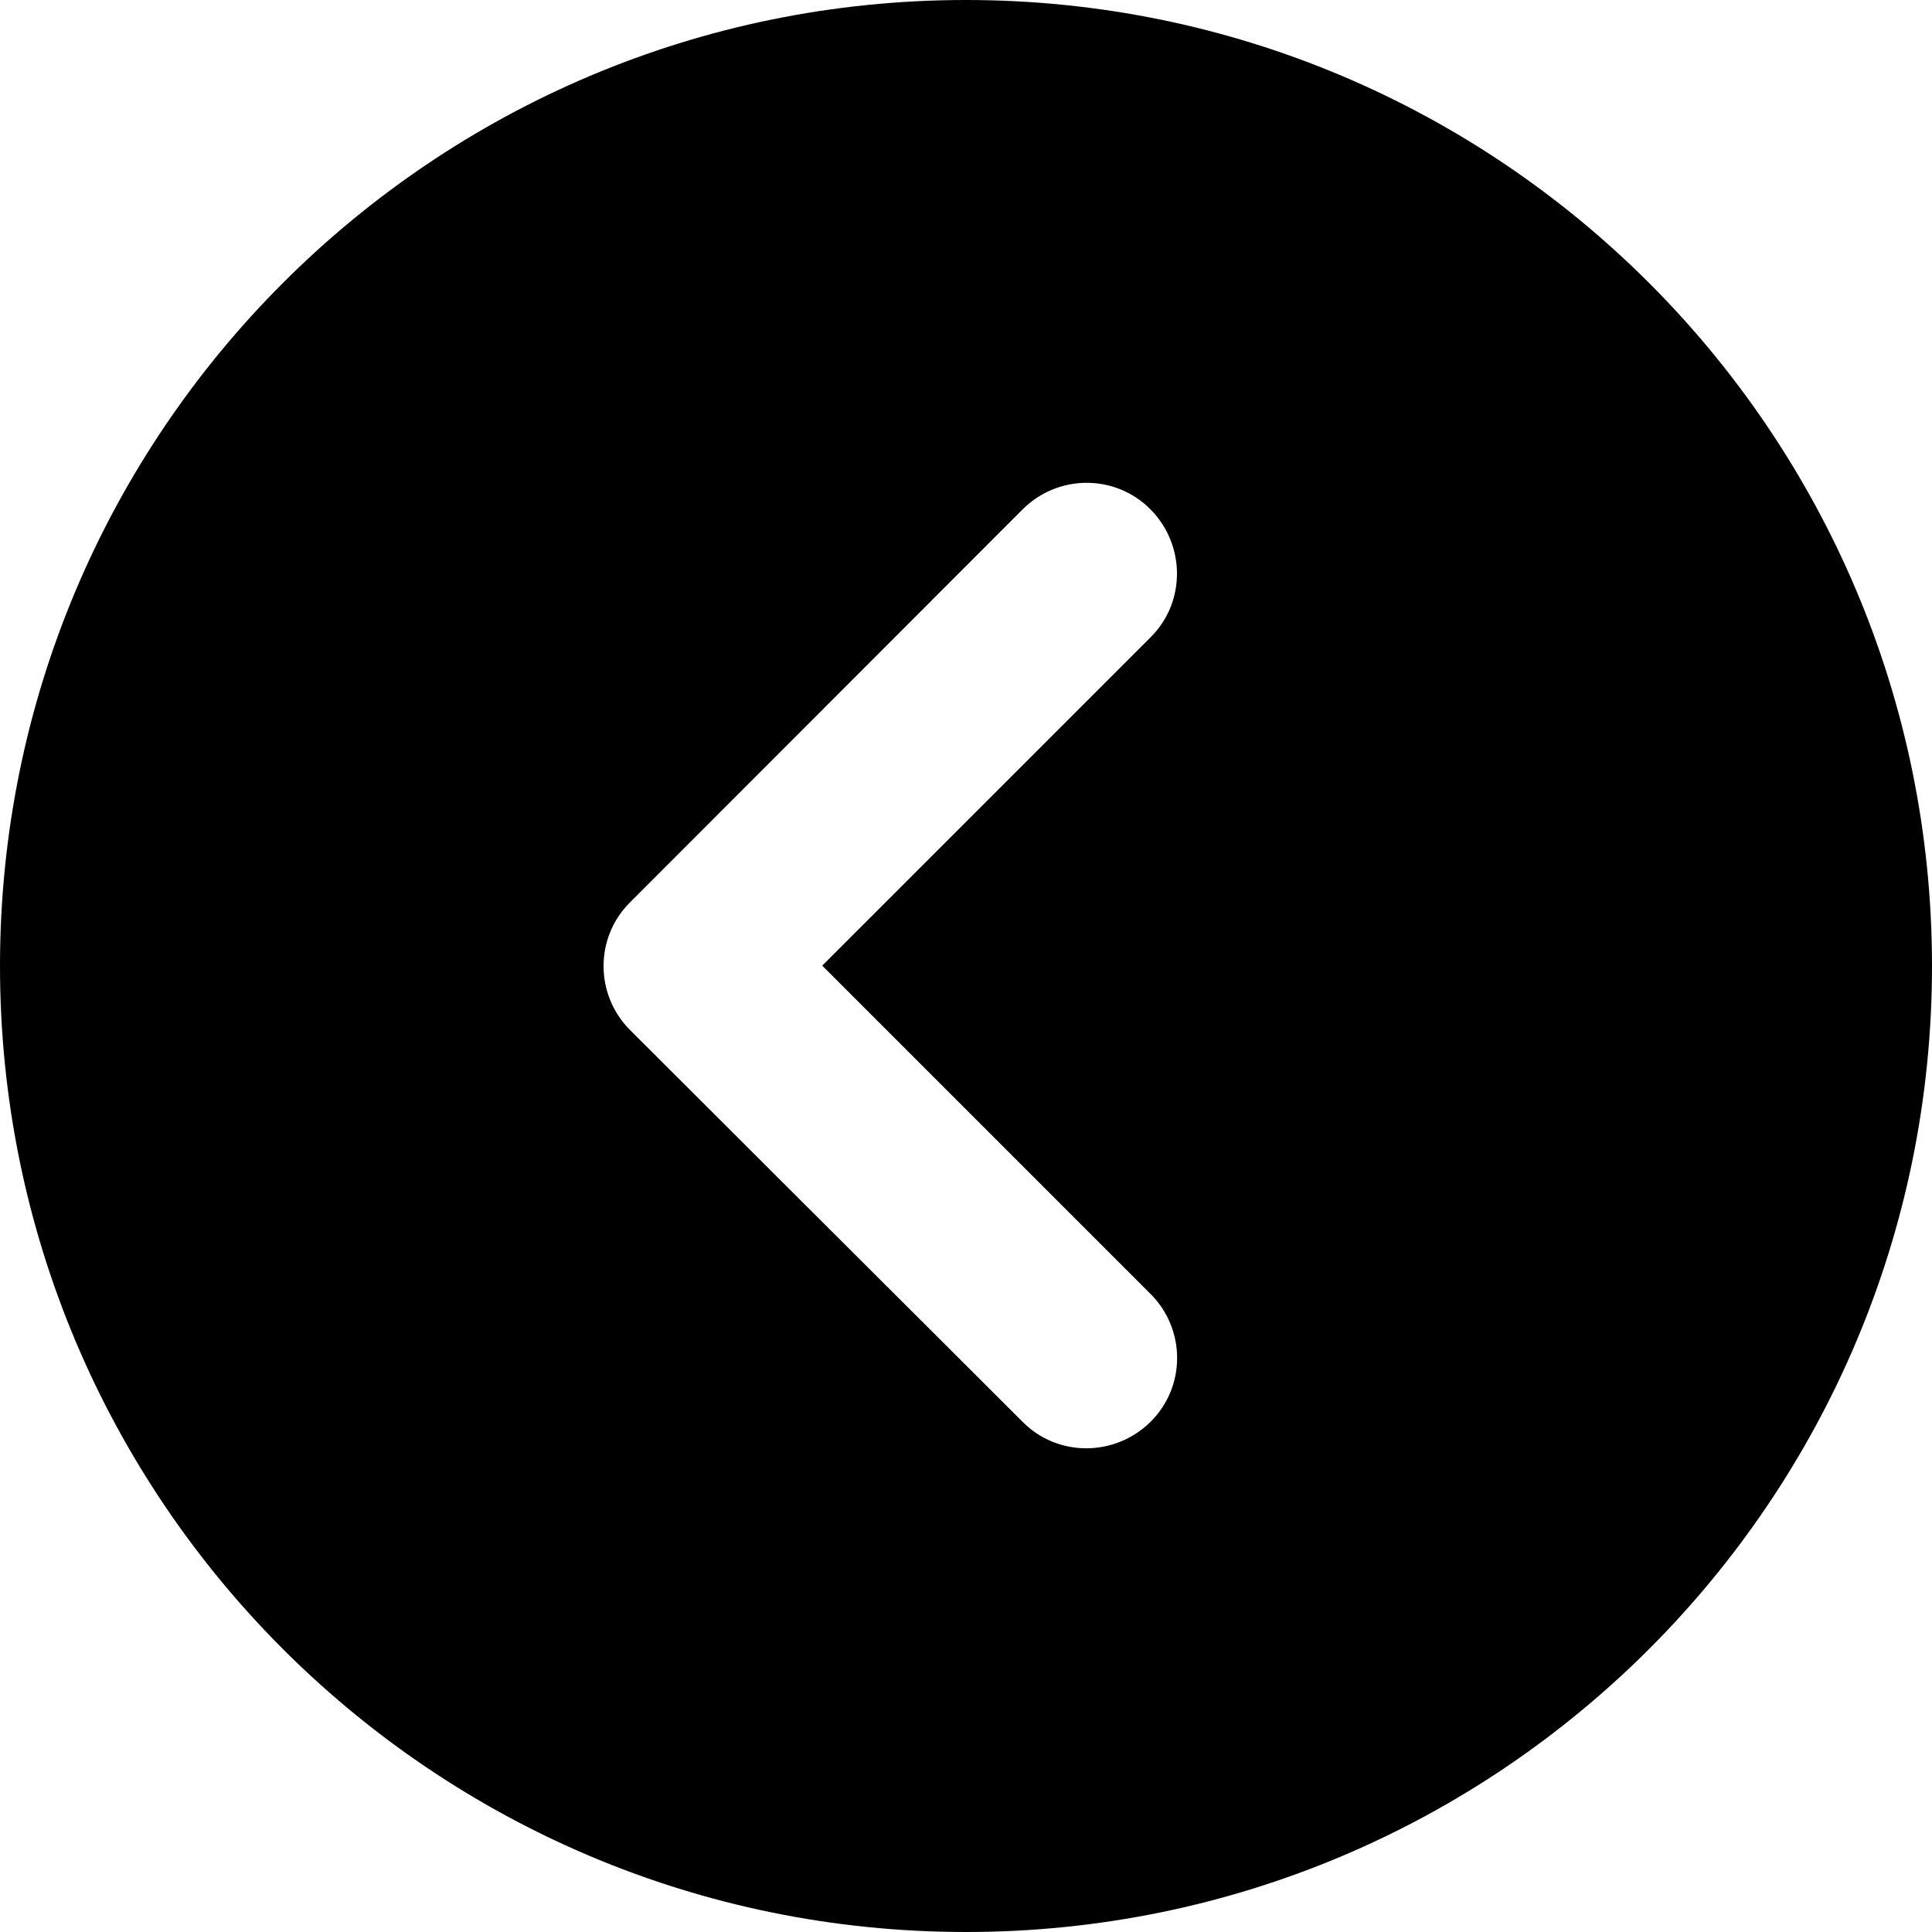
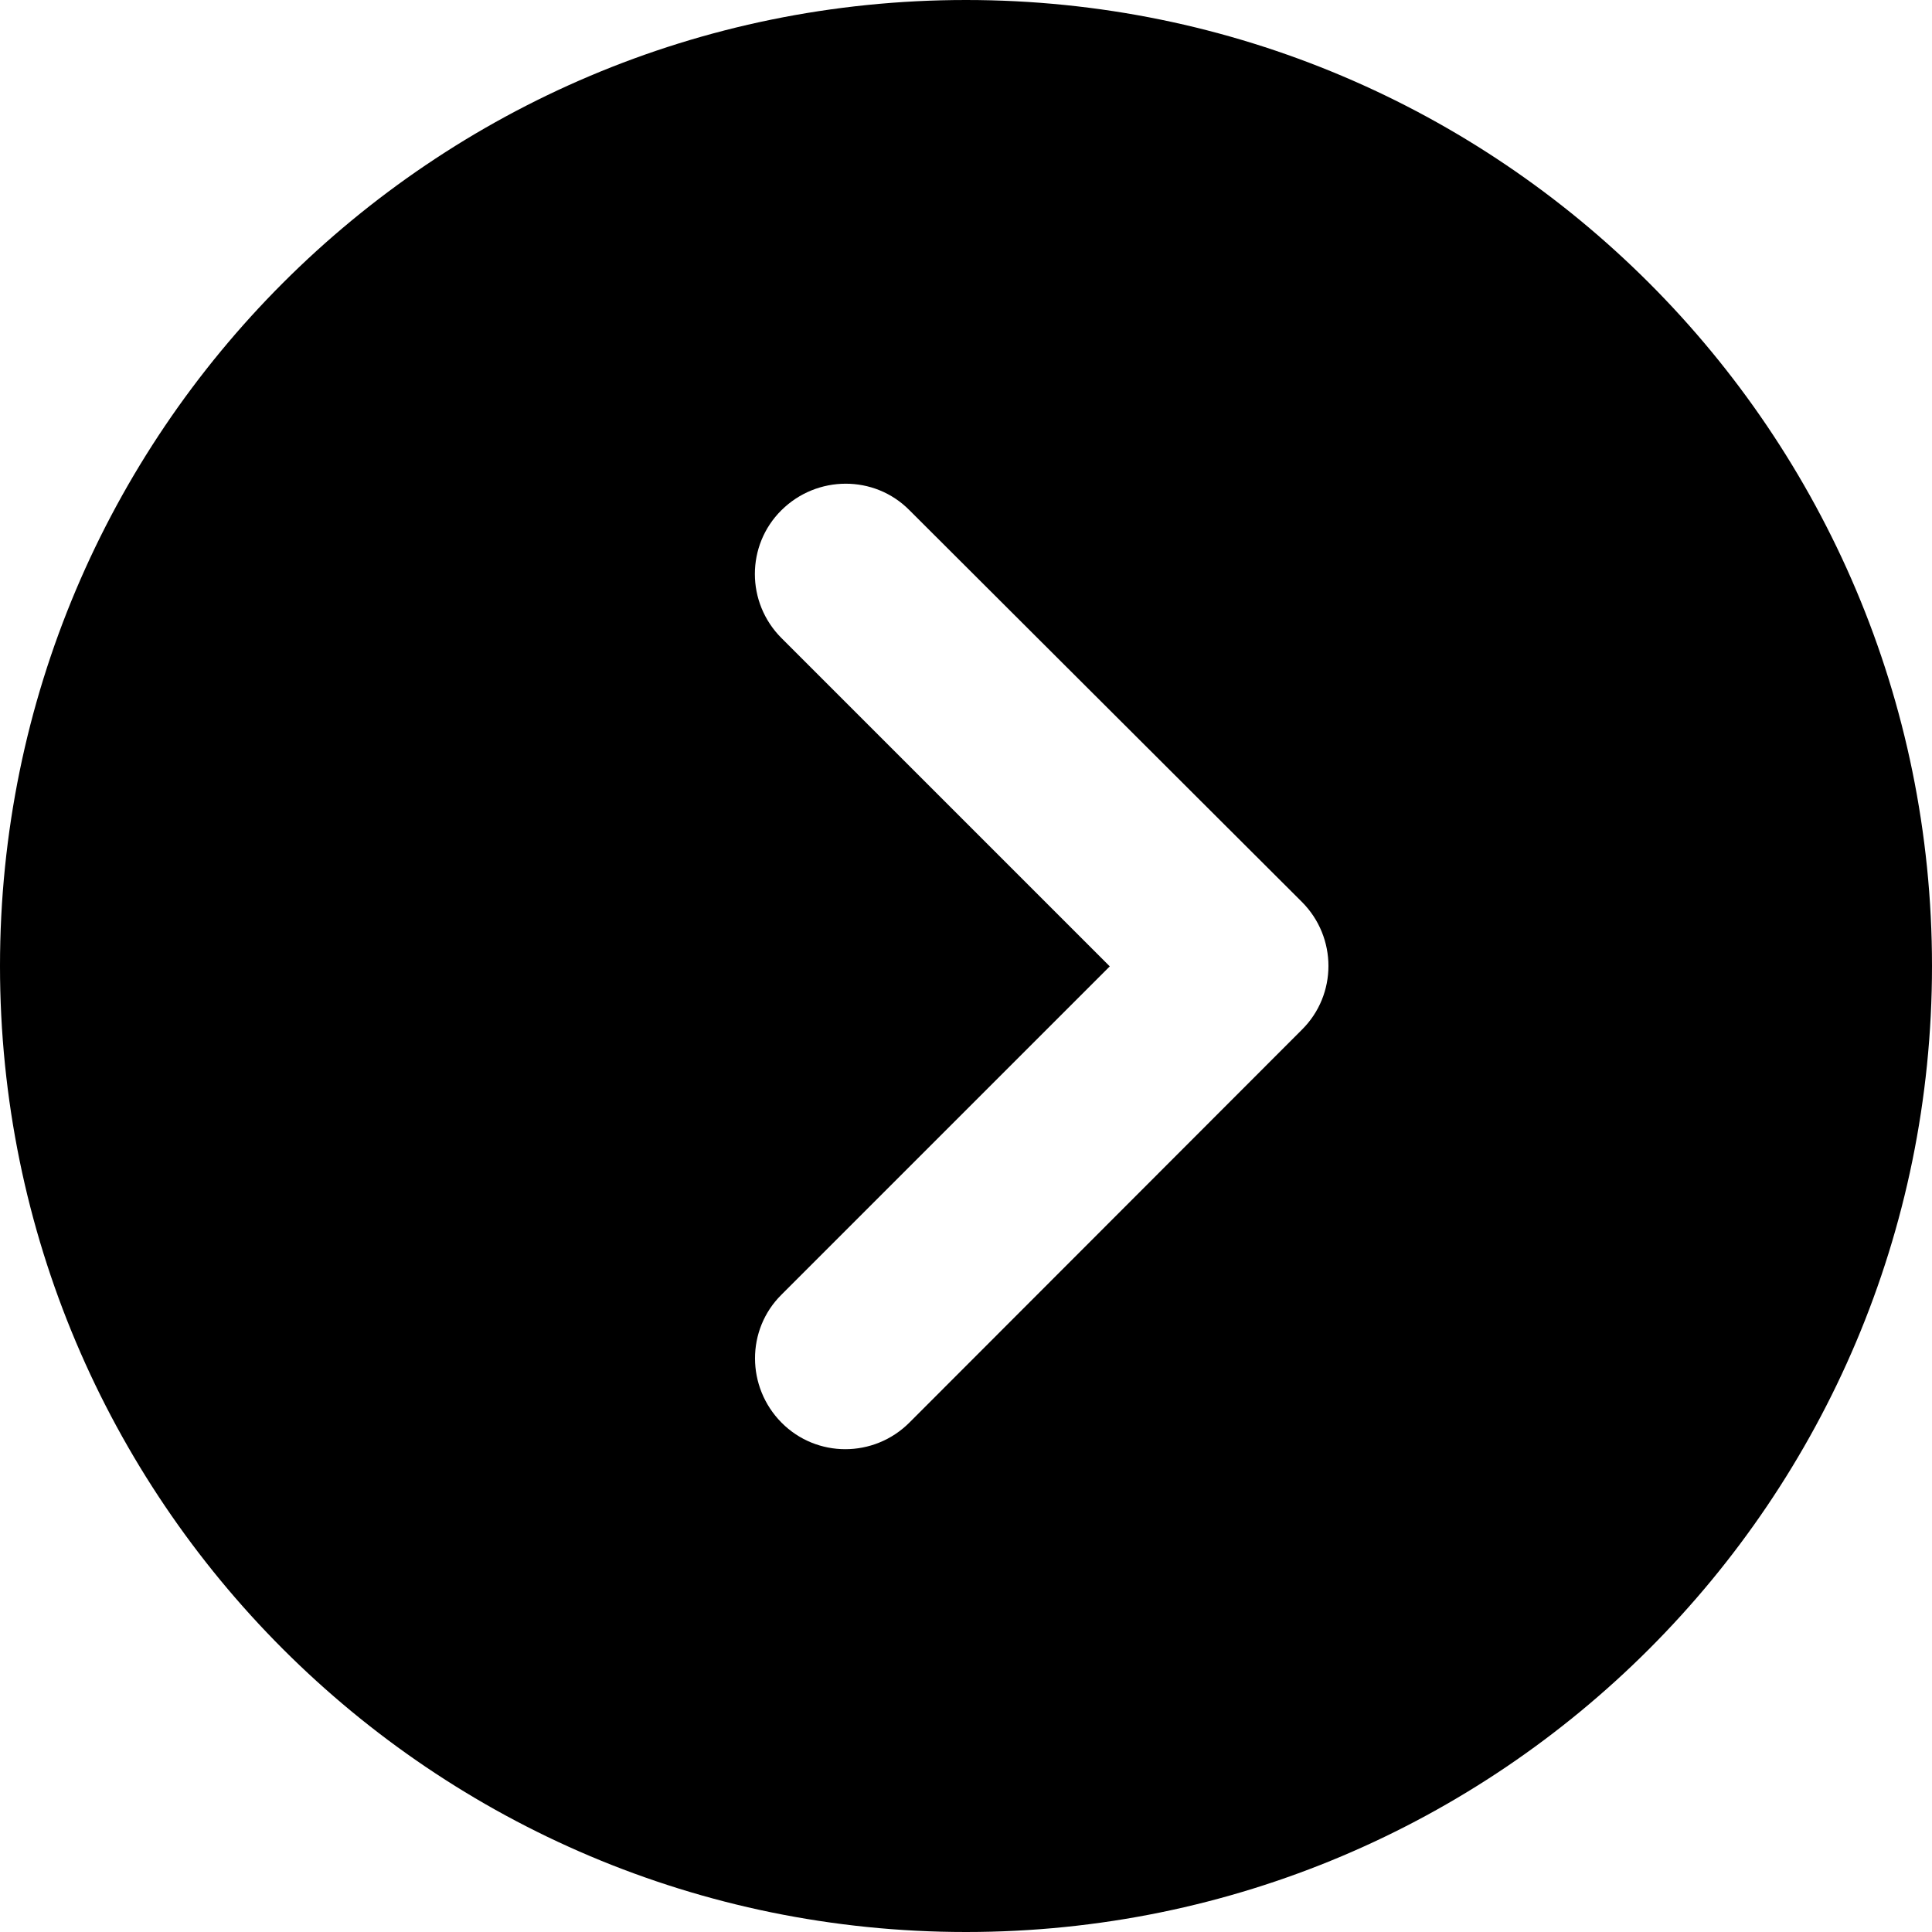
<svg xmlns="http://www.w3.org/2000/svg" viewBox="0 0 512 512">
-   <path d="M512 256A256 256 0 1 0 0 256a256 256 0 1 0 512 0zM271 135c9.4-9.4 24.6-9.4 33.9 0s9.4 24.6 0 33.9l-87 87 87 87c9.4 9.4 9.4 24.6 0 33.9s-24.6 9.4-33.9 0L167 273c-9.4-9.4-9.4-24.6 0-33.9L271 135z" />
+   <path d="M0 256a256 256 0 1 0 512 0A256 256 0 1 0 0 256zM241 377c-9.4 9.4-24.6 9.4-33.9 0s-9.4-24.6 0-33.9l87-87-87-87c-9.4-9.4-9.4-24.6 0-33.9s24.6-9.4 33.9 0L345 239c9.4 9.4 9.4 24.6 0 33.9L241 377z" />
</svg>
